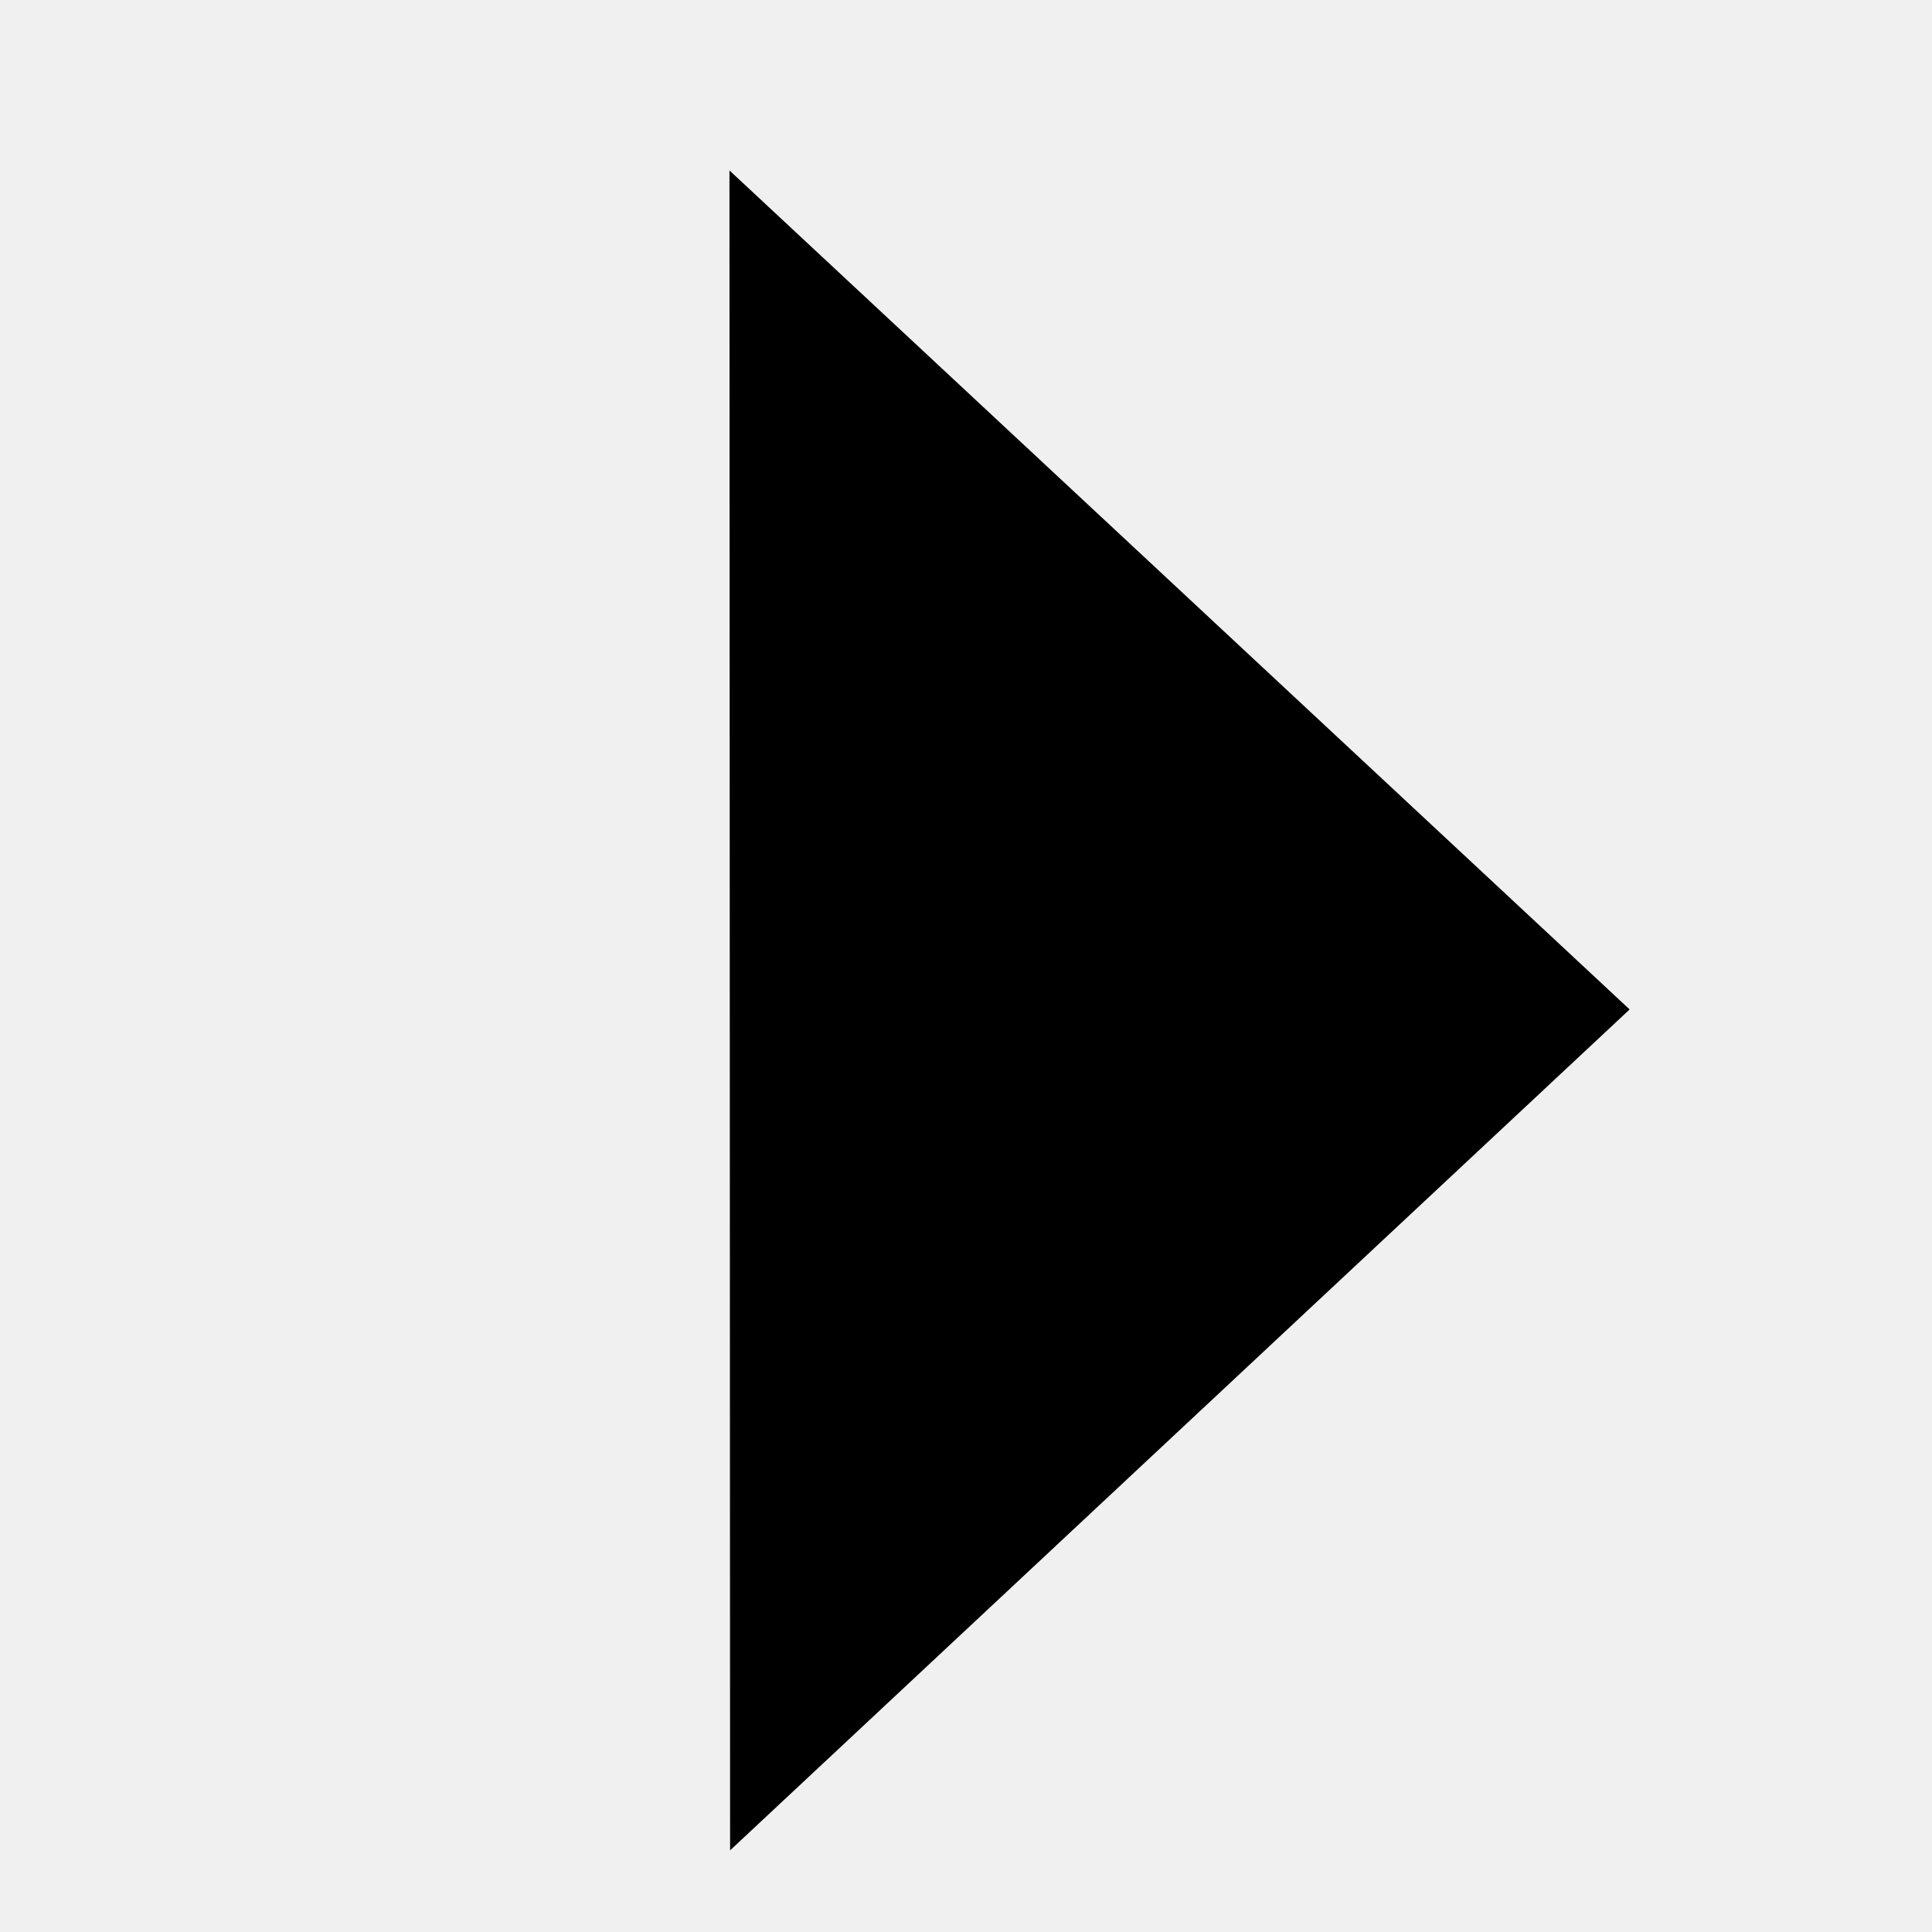
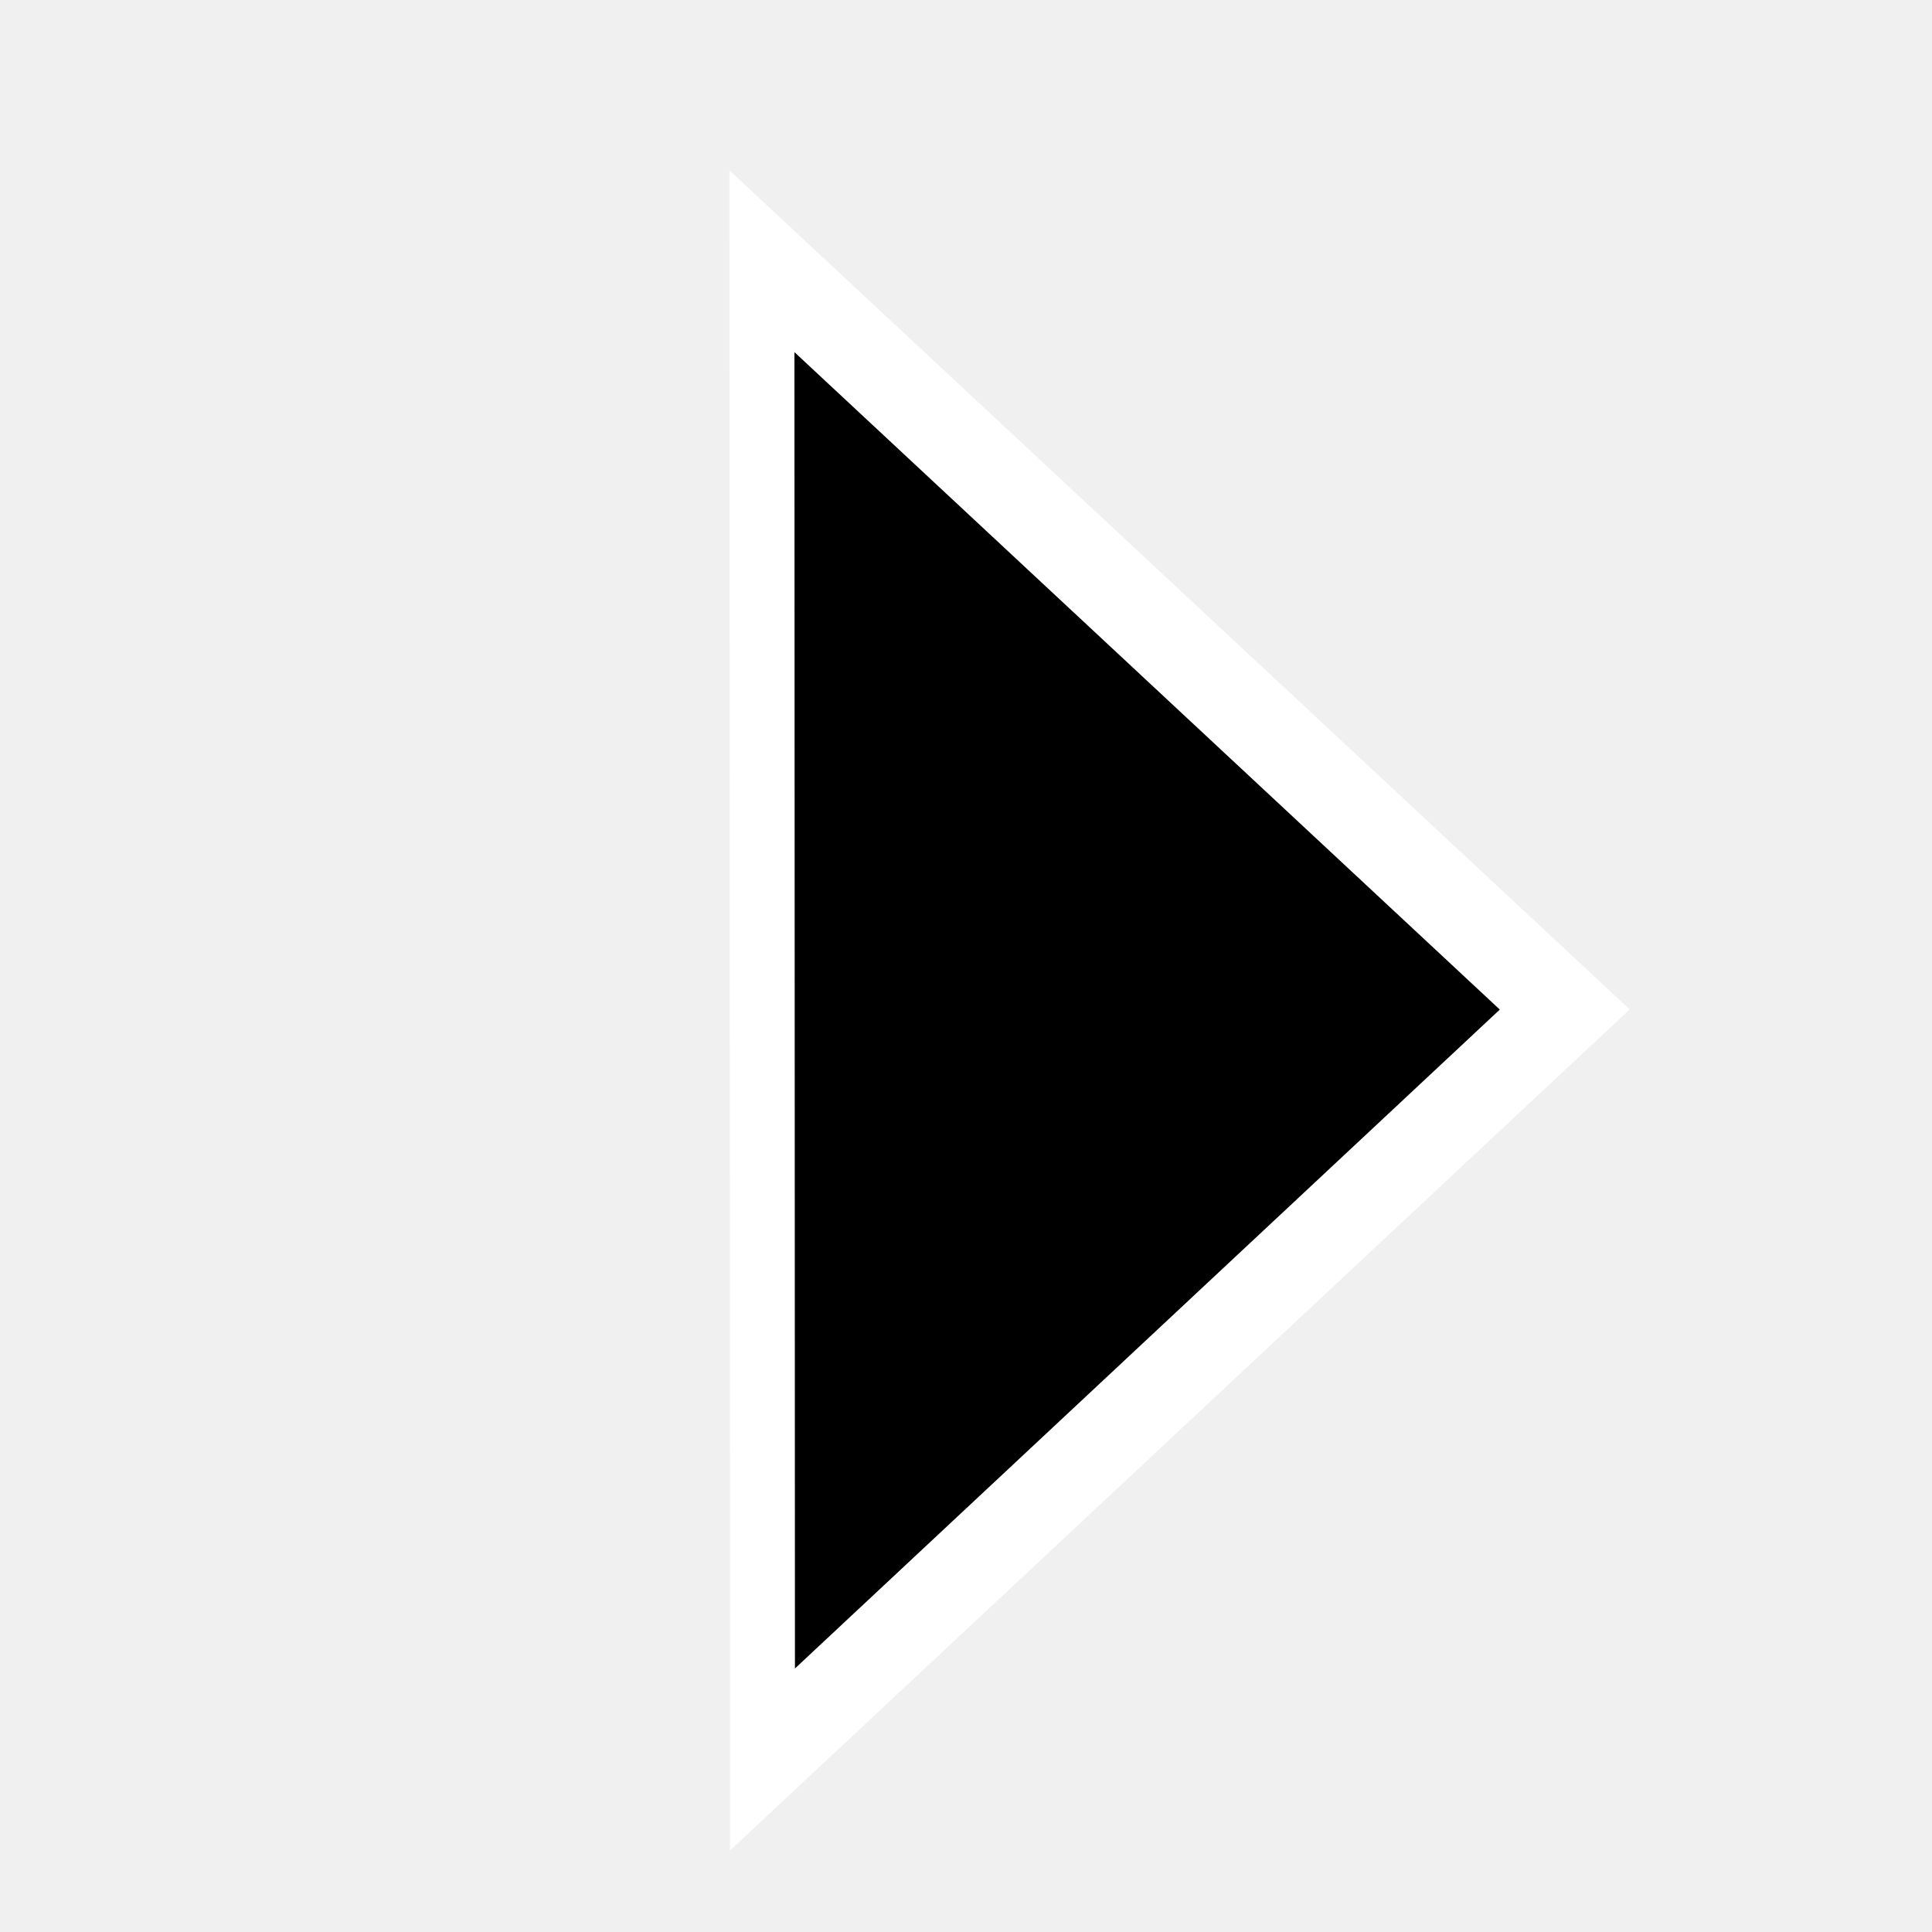
<svg xmlns="http://www.w3.org/2000/svg" width="11" height="11" id="svg2" version="1.1">
  <defs id="defs4">
    <clipPath clipPathUnits="userSpaceOnUse" id="clipPath5197">
      <rect style="fill:#000000;fill-opacity:0;fill-rule:evenodd;stroke:#000000;stroke-width:1.698px;stroke-linecap:butt;stroke-linejoin:miter;stroke-opacity:0" id="rect5199" width="26.713" height="43.188" x="575.109" y="111.778" transform="matrix(0.6946584,0.7193398,-0.7193398,0.6946584,0,0)" />
    </clipPath>
  </defs>
  <g id="layer2" transform="translate(0,-1041.362)" />
  <g id="layer1" transform="translate(0,-1041.362)">
-     <path style="fill:#000000;fill-opacity:1;fill-rule:evenodd;stroke:#000000;stroke-width:1px;stroke-linecap:butt;stroke-linejoin:miter;stroke-opacity:1" id="path3009" d="m 313,527.362 -4.964,-5.134 -4.964,-5.134 6.928,-1.732 6.928,-1.732 -1.964,6.866 z" transform="matrix(0.2657348,0.4148776,-0.2566171,0.4296183,56.4965,694.9586)" clip-path="url(#clipPath5197)" />
+     <path style="fill:#000000;fill-opacity:1;fill-rule:evenodd;stroke:#ffffff;stroke-width:1.001;stroke-linecap:butt;stroke-linejoin:miter;stroke-opacity:1;stroke-miterlimit:4;stroke-dasharray:none" id="path3009" d="m 313,527.362 -4.964,-5.134 -4.964,-5.134 6.928,-1.732 6.928,-1.732 -1.964,6.866 z" transform="matrix(0.2657348,0.4148776,-0.2566171,0.4296183,56.4965,694.9586)" clip-path="url(#clipPath5197)" />
  </g>
</svg>
